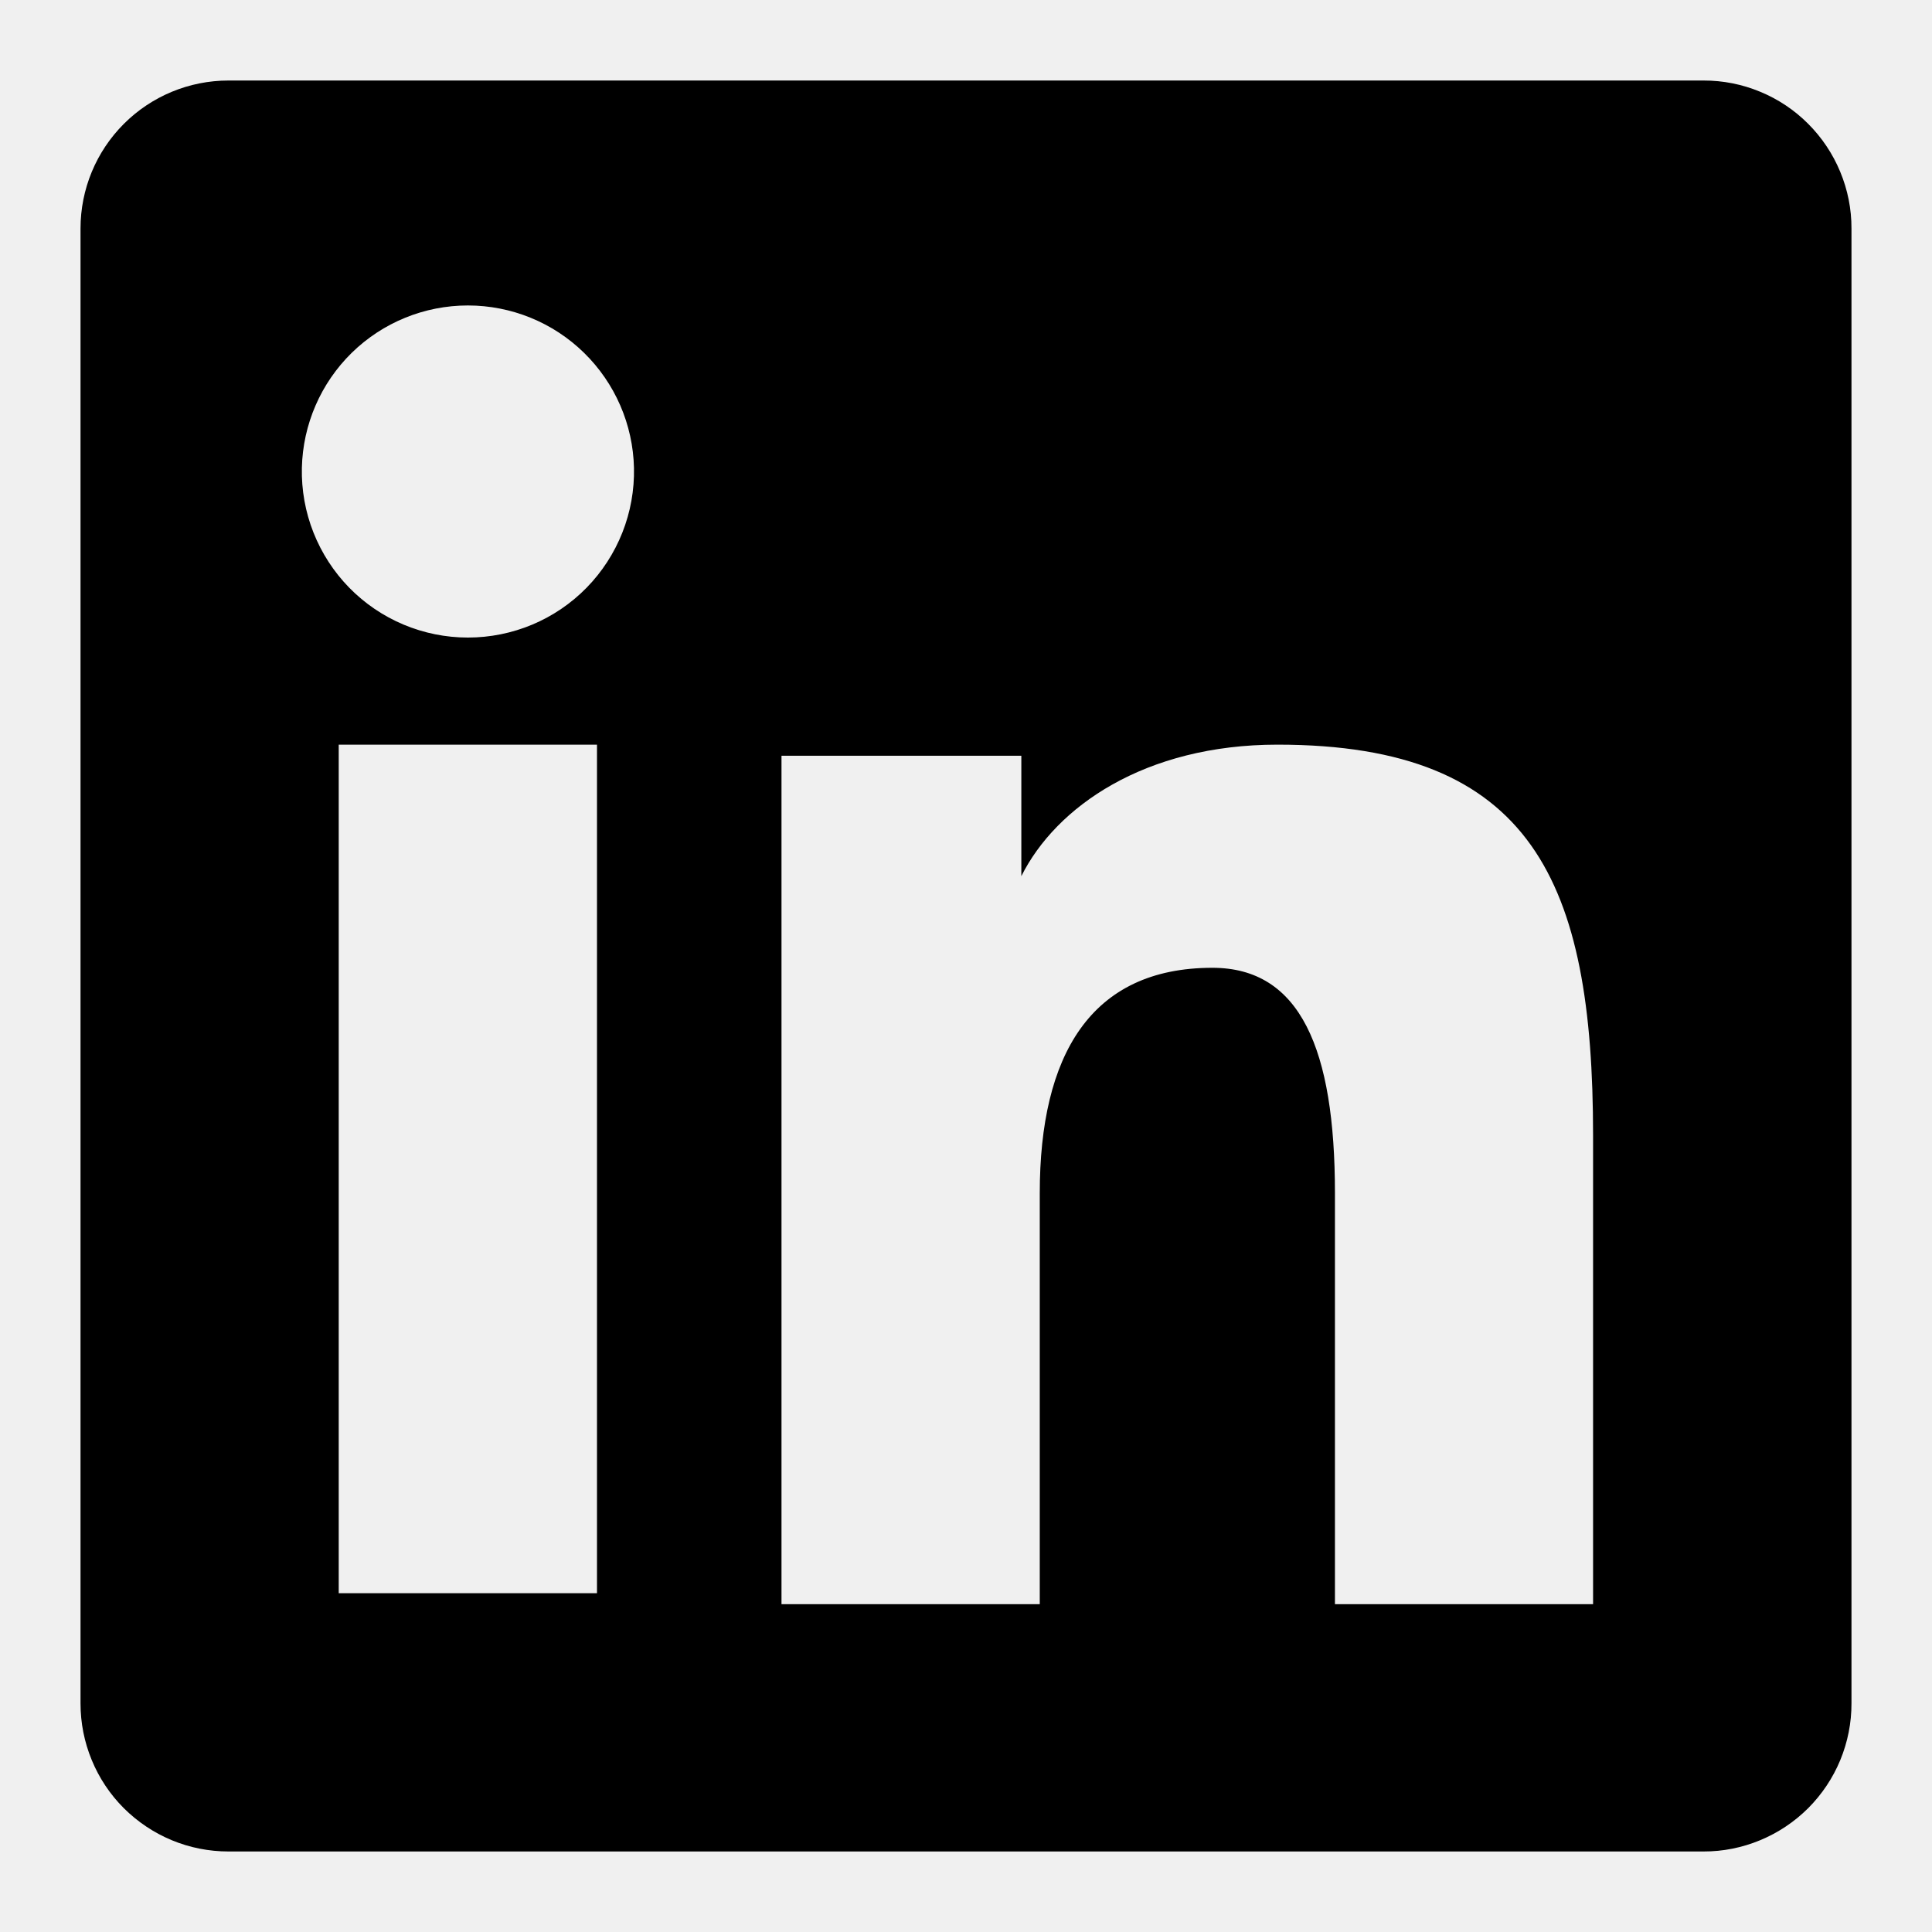
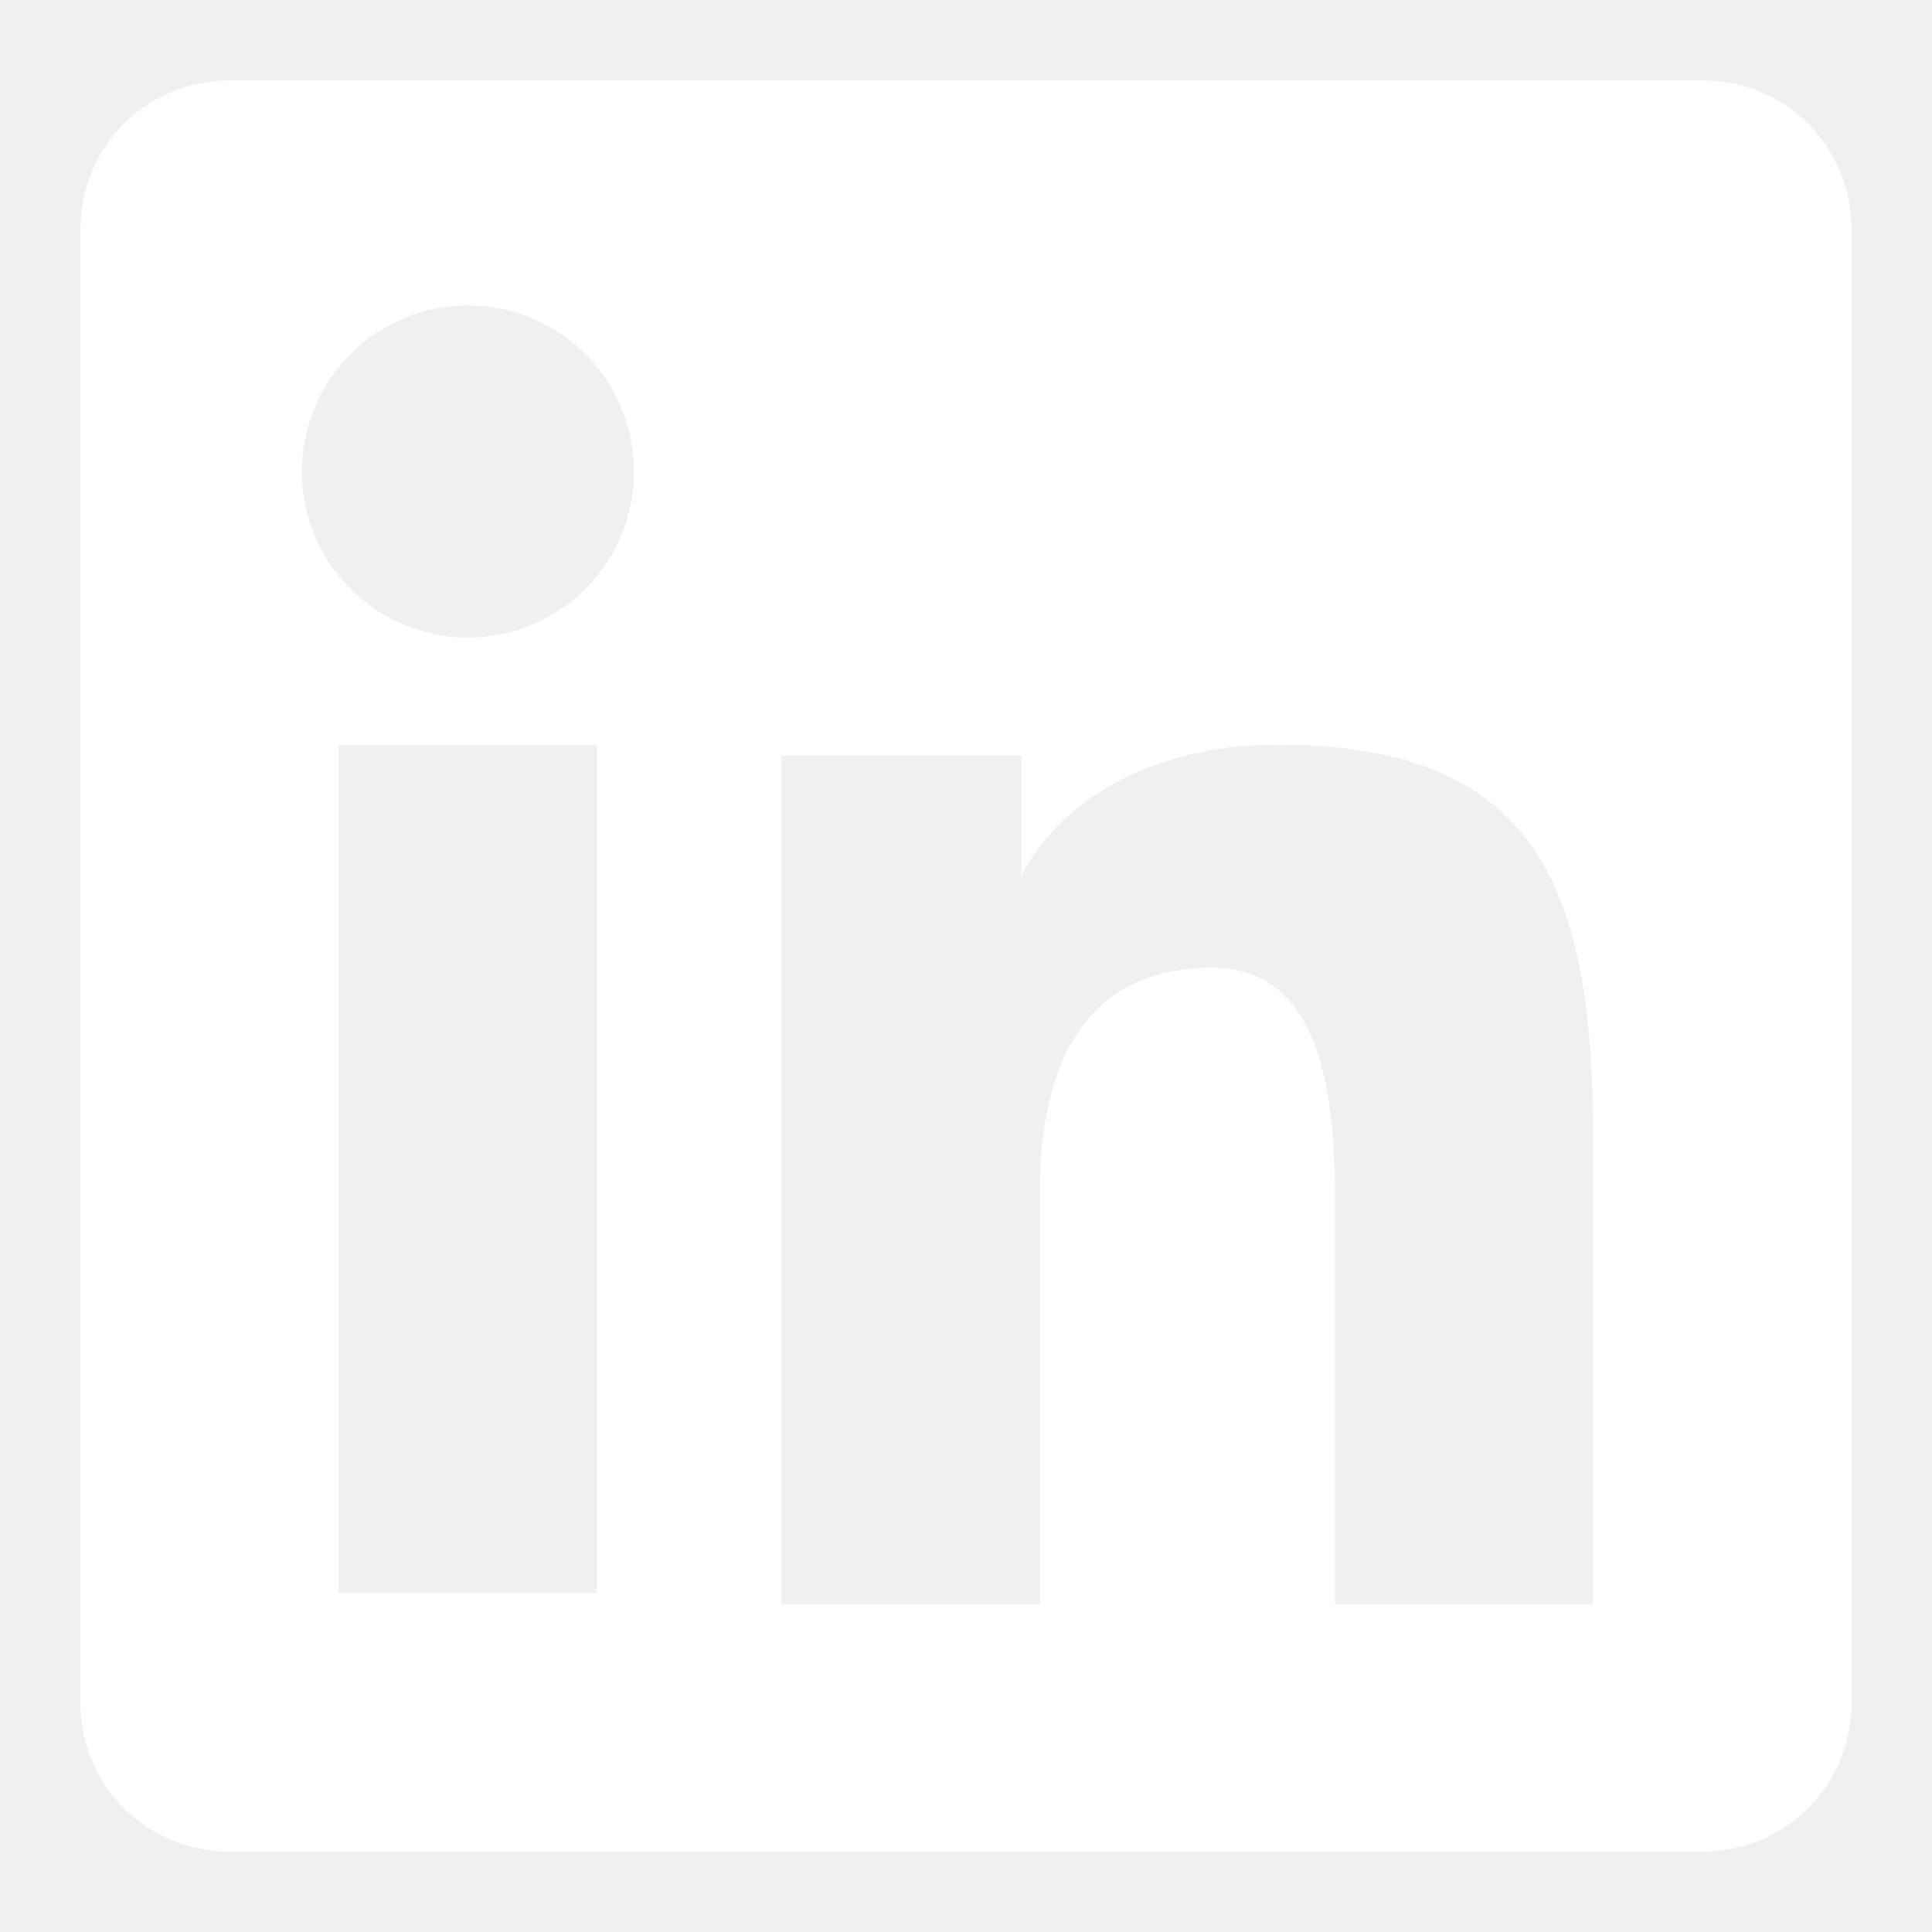
<svg xmlns="http://www.w3.org/2000/svg" width="28" height="28" viewBox="0 0 28 28" fill="none">
-   <path fill-rule="evenodd" clip-rule="evenodd" d="M1.167 3.311C1.167 2.742 1.393 2.197 1.795 1.795C2.197 1.393 2.742 1.167 3.311 1.167H24.687C24.969 1.166 25.248 1.221 25.508 1.329C25.769 1.436 26.006 1.594 26.205 1.794C26.404 1.993 26.562 2.229 26.67 2.49C26.778 2.75 26.834 3.029 26.833 3.311V24.687C26.834 24.968 26.778 25.248 26.671 25.508C26.563 25.769 26.405 26.005 26.206 26.205C26.006 26.404 25.77 26.562 25.509 26.67C25.249 26.778 24.97 26.834 24.688 26.833H3.311C3.029 26.833 2.75 26.778 2.49 26.67C2.23 26.562 1.994 26.404 1.794 26.205C1.595 26.006 1.437 25.769 1.33 25.509C1.222 25.248 1.167 24.97 1.167 24.688V3.311ZM11.326 10.953H14.802V12.698C15.303 11.695 16.587 10.792 18.515 10.792C22.212 10.792 23.088 12.79 23.088 16.457V23.249H19.347V17.292C19.347 15.204 18.845 14.026 17.571 14.026C15.804 14.026 15.069 15.296 15.069 17.292V23.249H11.326V10.953ZM4.909 23.09H8.652V10.792H4.909V23.088V23.09ZM9.188 6.781C9.195 7.101 9.138 7.42 9.02 7.718C8.902 8.016 8.726 8.288 8.502 8.517C8.278 8.746 8.01 8.928 7.715 9.052C7.419 9.176 7.102 9.24 6.781 9.24C6.461 9.24 6.144 9.176 5.848 9.052C5.553 8.928 5.285 8.746 5.061 8.517C4.837 8.288 4.661 8.016 4.543 7.718C4.425 7.42 4.368 7.101 4.375 6.781C4.389 6.152 4.649 5.553 5.098 5.113C5.548 4.673 6.152 4.427 6.781 4.427C7.41 4.427 8.015 4.673 8.464 5.113C8.914 5.553 9.174 6.152 9.188 6.781V6.781Z" fill="black" />
+   <path fill-rule="evenodd" clip-rule="evenodd" d="M1.167 3.311C1.167 2.742 1.393 2.197 1.795 1.795C2.197 1.393 2.742 1.167 3.311 1.167H24.687C24.969 1.166 25.248 1.221 25.508 1.329C25.769 1.436 26.006 1.594 26.205 1.794C26.404 1.993 26.562 2.229 26.67 2.49C26.778 2.75 26.834 3.029 26.833 3.311V24.687C26.834 24.968 26.778 25.248 26.671 25.508C26.563 25.769 26.405 26.005 26.206 26.205C26.006 26.404 25.77 26.562 25.509 26.67C25.249 26.778 24.97 26.834 24.688 26.833H3.311C3.029 26.833 2.75 26.778 2.49 26.67C2.23 26.562 1.994 26.404 1.794 26.205C1.595 26.006 1.437 25.769 1.33 25.509C1.222 25.248 1.167 24.97 1.167 24.688V3.311ZM11.326 10.953H14.802V12.698C15.303 11.695 16.587 10.792 18.515 10.792C22.212 10.792 23.088 12.79 23.088 16.457V23.249H19.347V17.292C19.347 15.204 18.845 14.026 17.571 14.026C15.804 14.026 15.069 15.296 15.069 17.292V23.249H11.326V10.953ZM4.909 23.09H8.652V10.792H4.909V23.088V23.09ZM9.188 6.781C9.195 7.101 9.138 7.42 9.02 7.718C8.902 8.016 8.726 8.288 8.502 8.517C8.278 8.746 8.01 8.928 7.715 9.052C7.419 9.176 7.102 9.24 6.781 9.24C6.461 9.24 6.144 9.176 5.848 9.052C5.553 8.928 5.285 8.746 5.061 8.517C4.837 8.288 4.661 8.016 4.543 7.718C4.425 7.42 4.368 7.101 4.375 6.781C4.389 6.152 4.649 5.553 5.098 5.113C5.548 4.673 6.152 4.427 6.781 4.427C7.41 4.427 8.015 4.673 8.464 5.113C8.914 5.553 9.174 6.152 9.188 6.781V6.781Z" fill="white" />
</svg>
